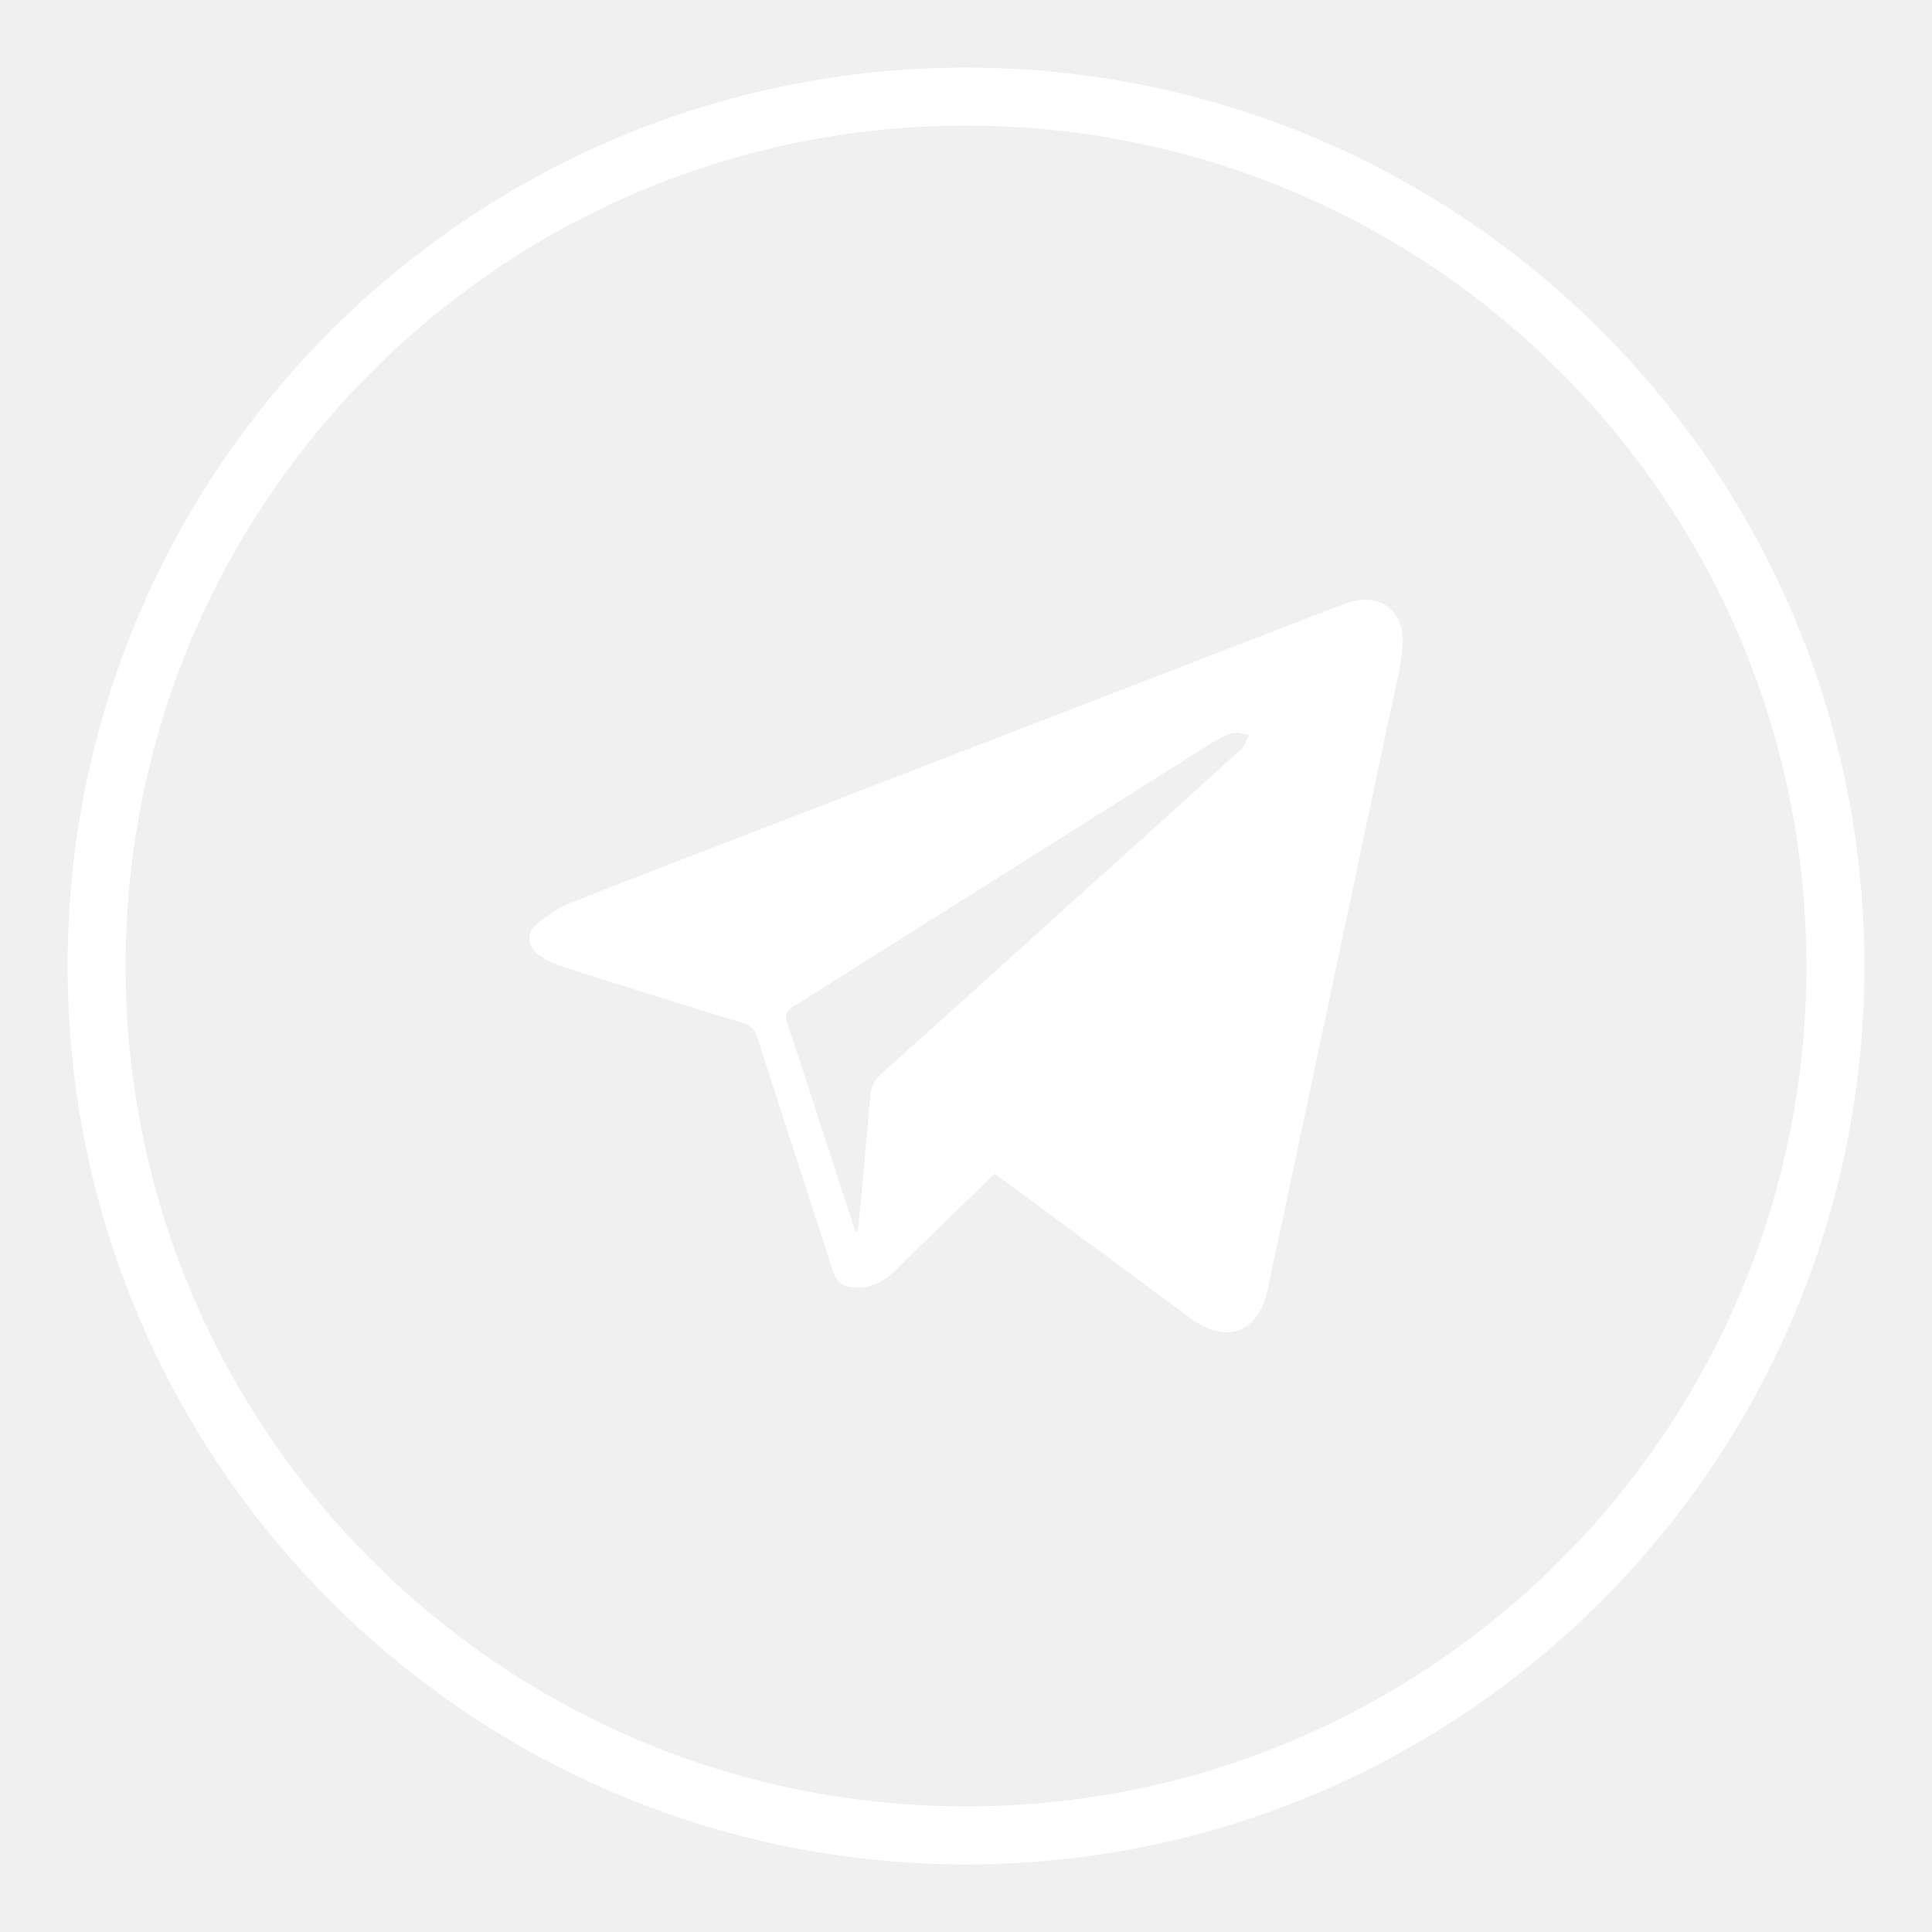
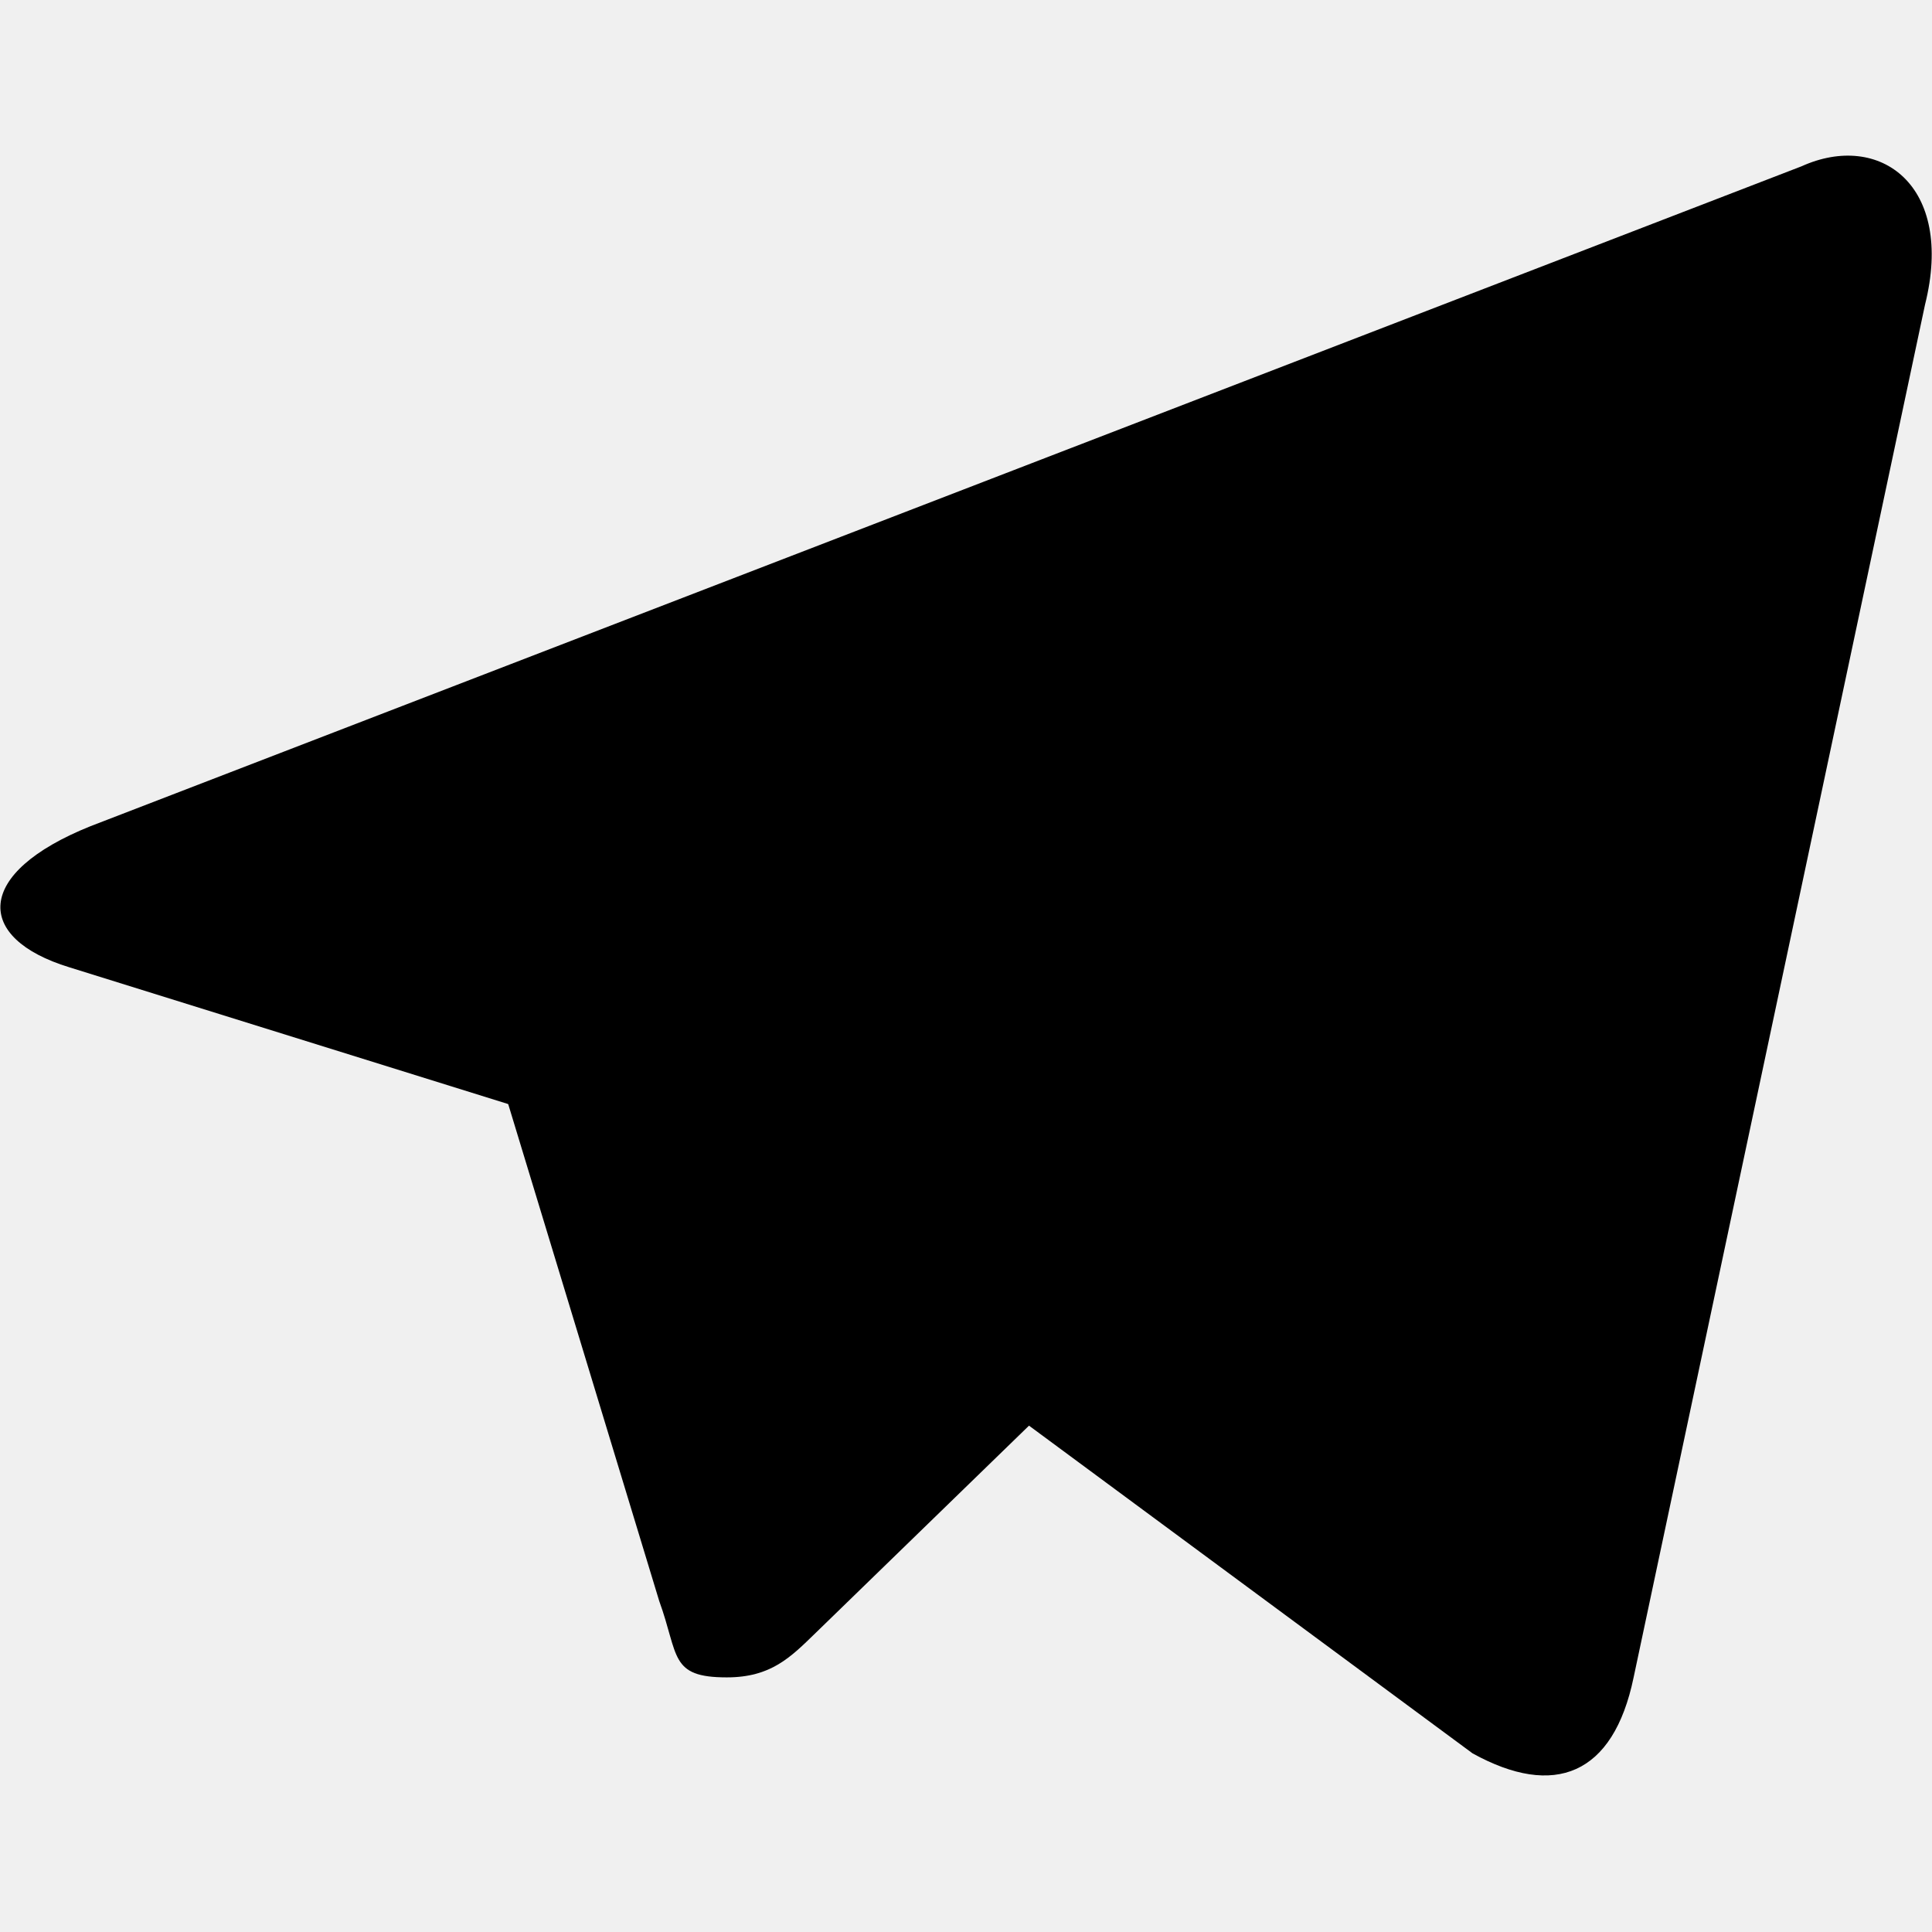
- <svg xmlns="http://www.w3.org/2000/svg" enable-background="new 0 0 100 100" height="100px" id="Layer_1" version="1.1" viewBox="0 0 100 100" width="100px" xml:space="preserve">
-   <g>
-     <circle cx="50" cy="50" fill="none" r="45" stroke-width="3" stroke="#FFFFFF" />
-     <path clip-rule="evenodd" d="M51.474,60.754c-1.733,1.688-3.451,3.348-5.153,5.021   c-0.595,0.586-1.264,0.91-2.118,0.865c-0.583-0.031-0.909-0.287-1.088-0.84c-1.304-4.047-2.627-8.084-3.924-12.135   c-0.126-0.393-0.312-0.584-0.71-0.707c-3.072-0.938-6.138-1.898-9.199-2.871c-0.471-0.15-0.946-0.346-1.353-0.623   c-0.629-0.426-0.721-1.121-0.157-1.621c0.521-0.461,1.143-0.863,1.789-1.119c3.755-1.488,7.53-2.928,11.299-4.381   c9.565-3.693,19.13-7.383,28.696-11.076c1.819-0.703,3.217,0.287,3.028,2.254c-0.121,1.258-0.447,2.496-0.71,3.738   c-2.077,9.807-4.156,19.615-6.244,29.42c-0.496,2.328-2.131,2.936-4.047,1.523c-3.209-2.365-6.415-4.738-9.622-7.107   C51.808,60.984,51.649,60.877,51.474,60.754z M44.271,63.732c0.036-0.01,0.072-0.02,0.108-0.029   c0.02-0.092,0.049-0.182,0.057-0.273c0.206-2.223,0.424-4.445,0.603-6.672c0.04-0.496,0.21-0.848,0.583-1.182   c2.958-2.645,5.898-5.307,8.844-7.963c3.261-2.941,6.523-5.879,9.772-8.832c0.201-0.182,0.285-0.492,0.423-0.744   c-0.306-0.033-0.634-0.156-0.912-0.084c-0.379,0.098-0.738,0.318-1.076,0.531c-7.197,4.533-14.388,9.074-21.59,13.598   c-0.407,0.256-0.483,0.473-0.328,0.92c0.531,1.525,1.014,3.064,1.515,4.6C42.937,59.646,43.604,61.689,44.271,63.732z" fill="#FFFFFF" fill-rule="evenodd" />
-   </g>
+ <svg xmlns="http://www.w3.org/2000/svg" aria-labelledby="simpleicons-telegram-icon" role="img" viewBox="0 0 24 24">
+   <path d="M9.028 20.837c-.714 0-.593-.271-.839-.949l-2.103-6.92L22.263 3.37" />
+   <path d="M9.028 20.837c.552 0 .795-.252 1.105-.553l2.941-2.857-3.671-2.214" />
+   <path d="M9.403 15.213l8.89 6.568c1.015.56 1.748.271 2-.942l3.62-17.053c.372-1.487-.564-2.159-1.534-1.72L1.125 10.263c-1.45.582-1.443 1.392-.264 1.753l5.455 1.7L18.94 5.753c.595-.36 1.143-.167.694.232" />
</svg>
